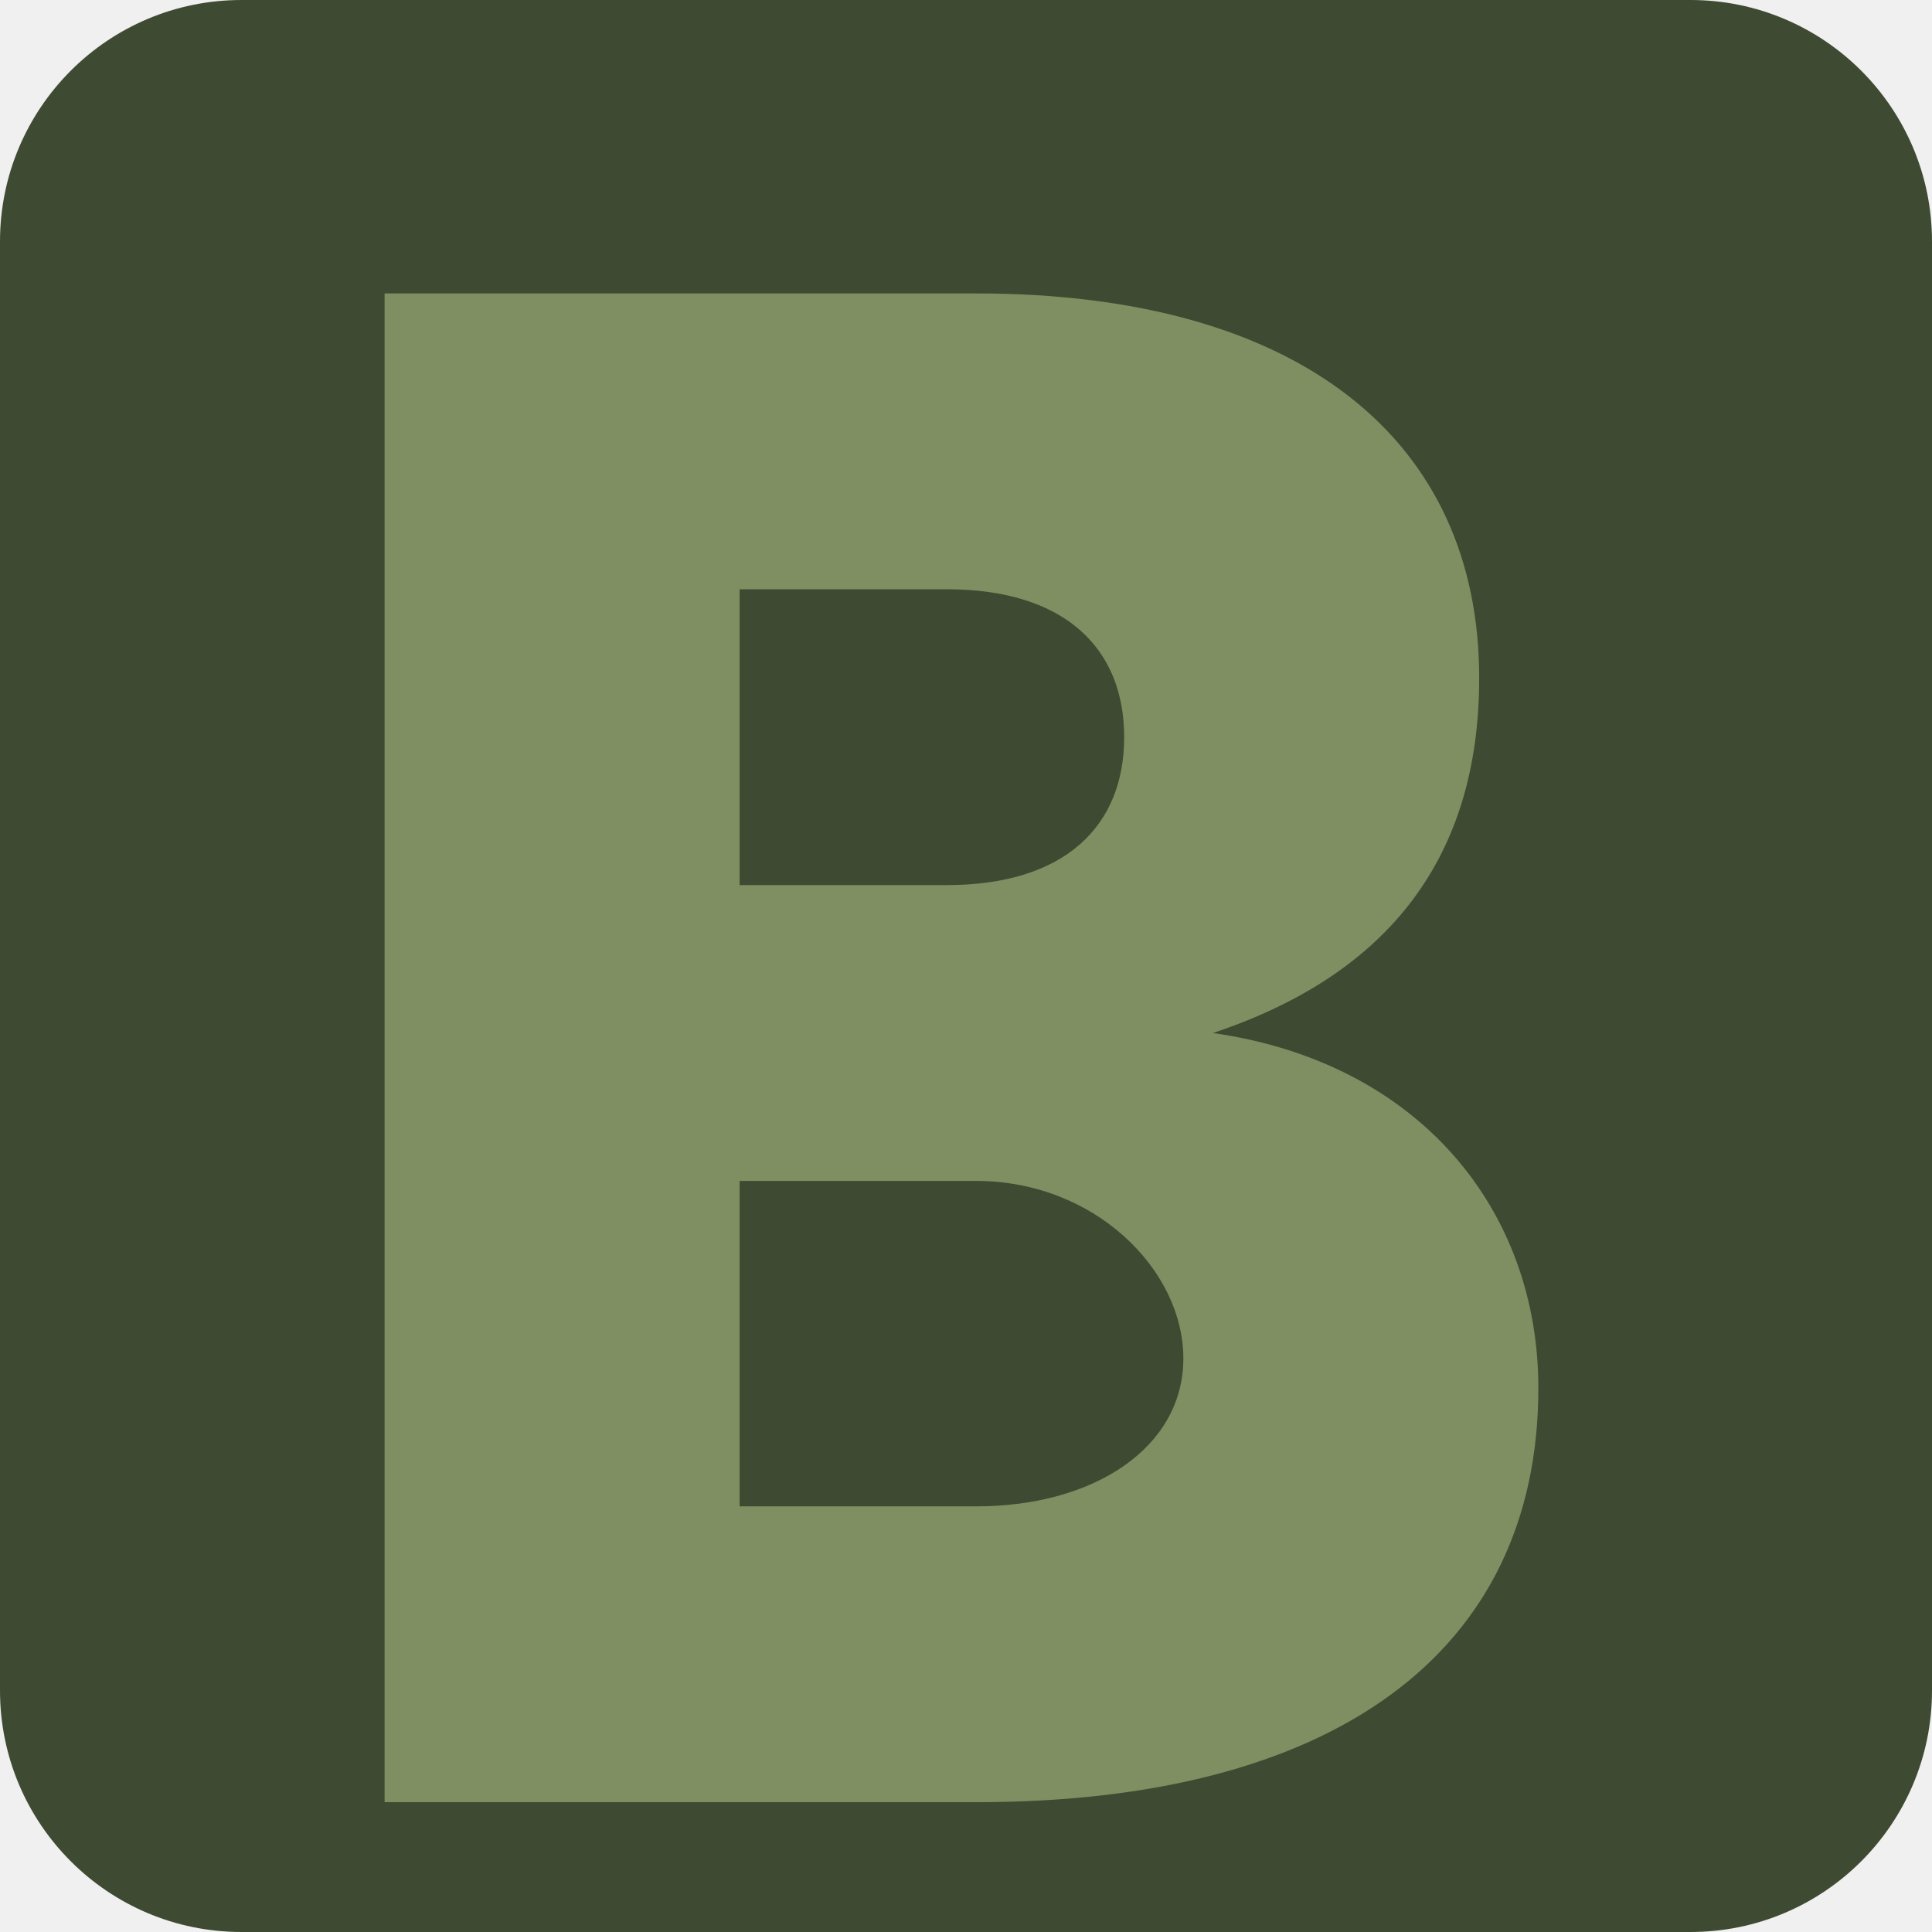
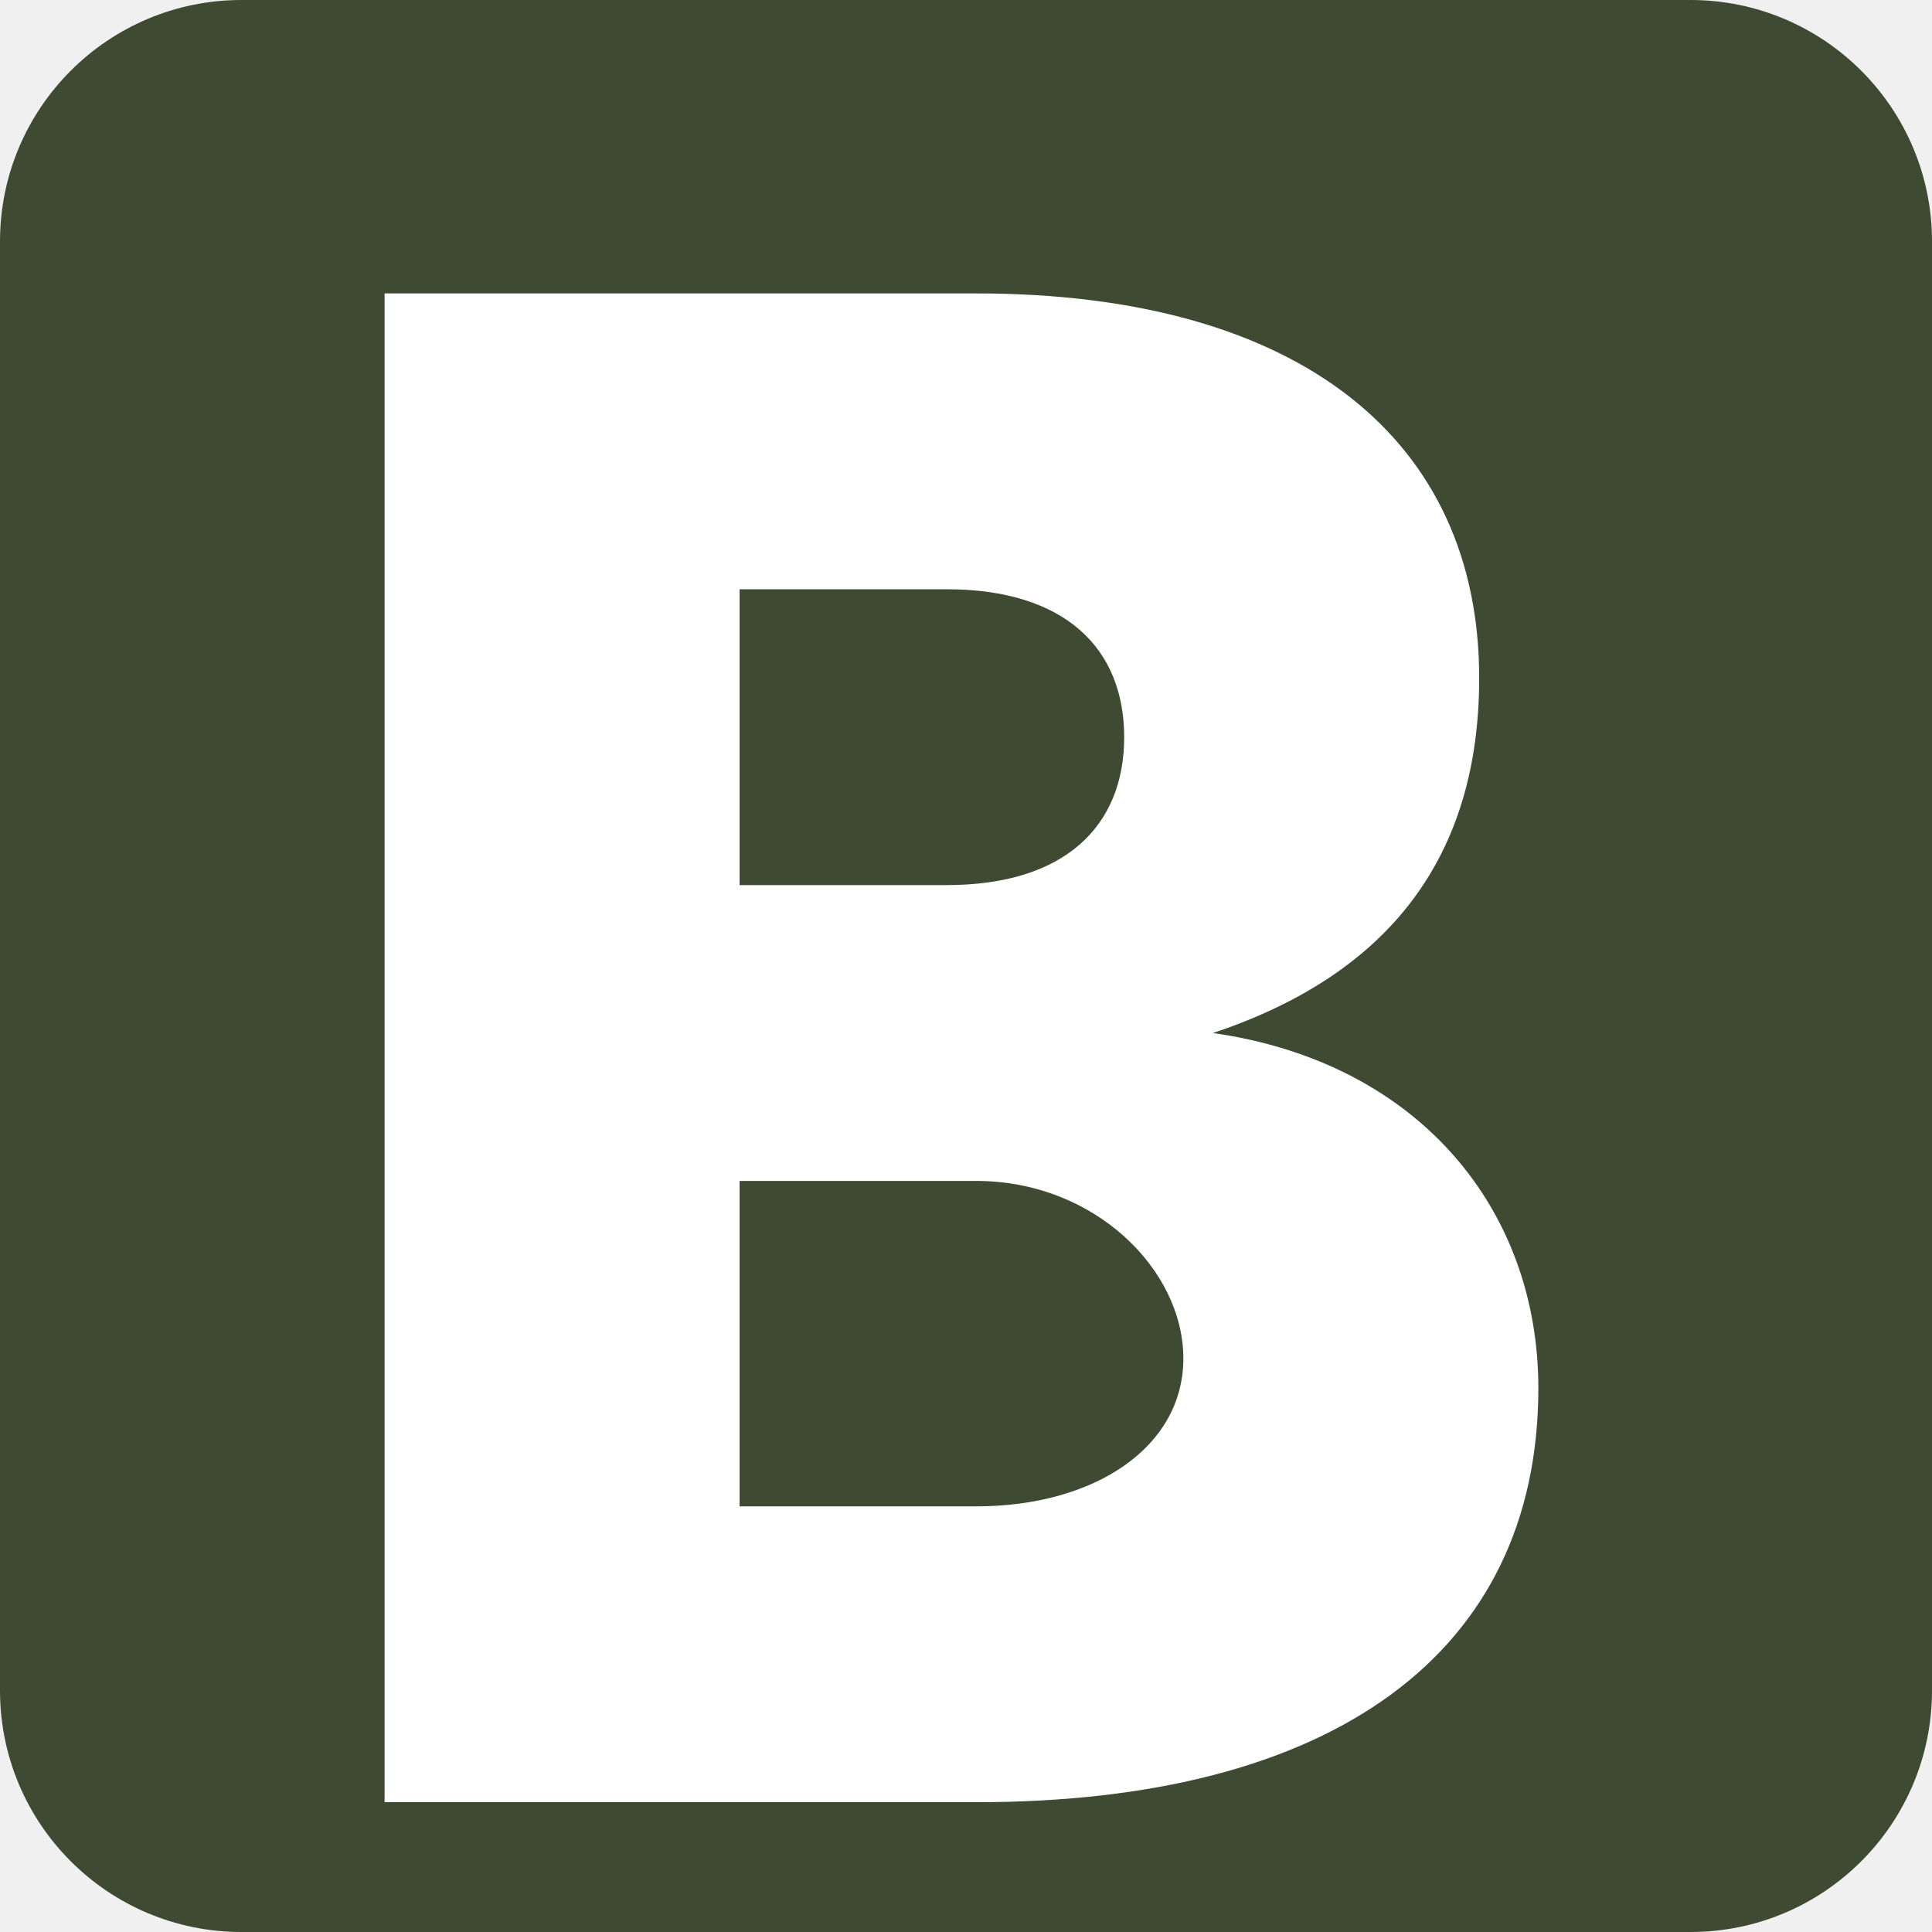
<svg xmlns="http://www.w3.org/2000/svg" viewBox="0 0 64 64">
  <rect width="64" height="64" rx="8" fill="#3F4A32" />
-   <path d="M13 14h20c11 0 17 5 17 13 0 6-3 10-9 12 7 1 11 6 11 12 0 9-7 14-19 14H13V14zm12 10v10h7c4 0 6-2 6-5s-2-5-6-5h-7zm0 20v11h8c4 0 7-2 7-5s-3-6-7-6h-8z" fill="#7F8F62" transform="translate(0 -4) scale(.98)" />
+   <path d="M13 14h20c11 0 17 5 17 13 0 6-3 10-9 12 7 1 11 6 11 12 0 9-7 14-19 14H13V14zm12 10v10h7c4 0 6-2 6-5s-2-5-6-5h-7zm0 20v11h8c4 0 7-2 7-5s-3-6-7-6h-8z" fill="#FFFFFF" transform="translate(0 -4) scale(.98)" />
</svg>
